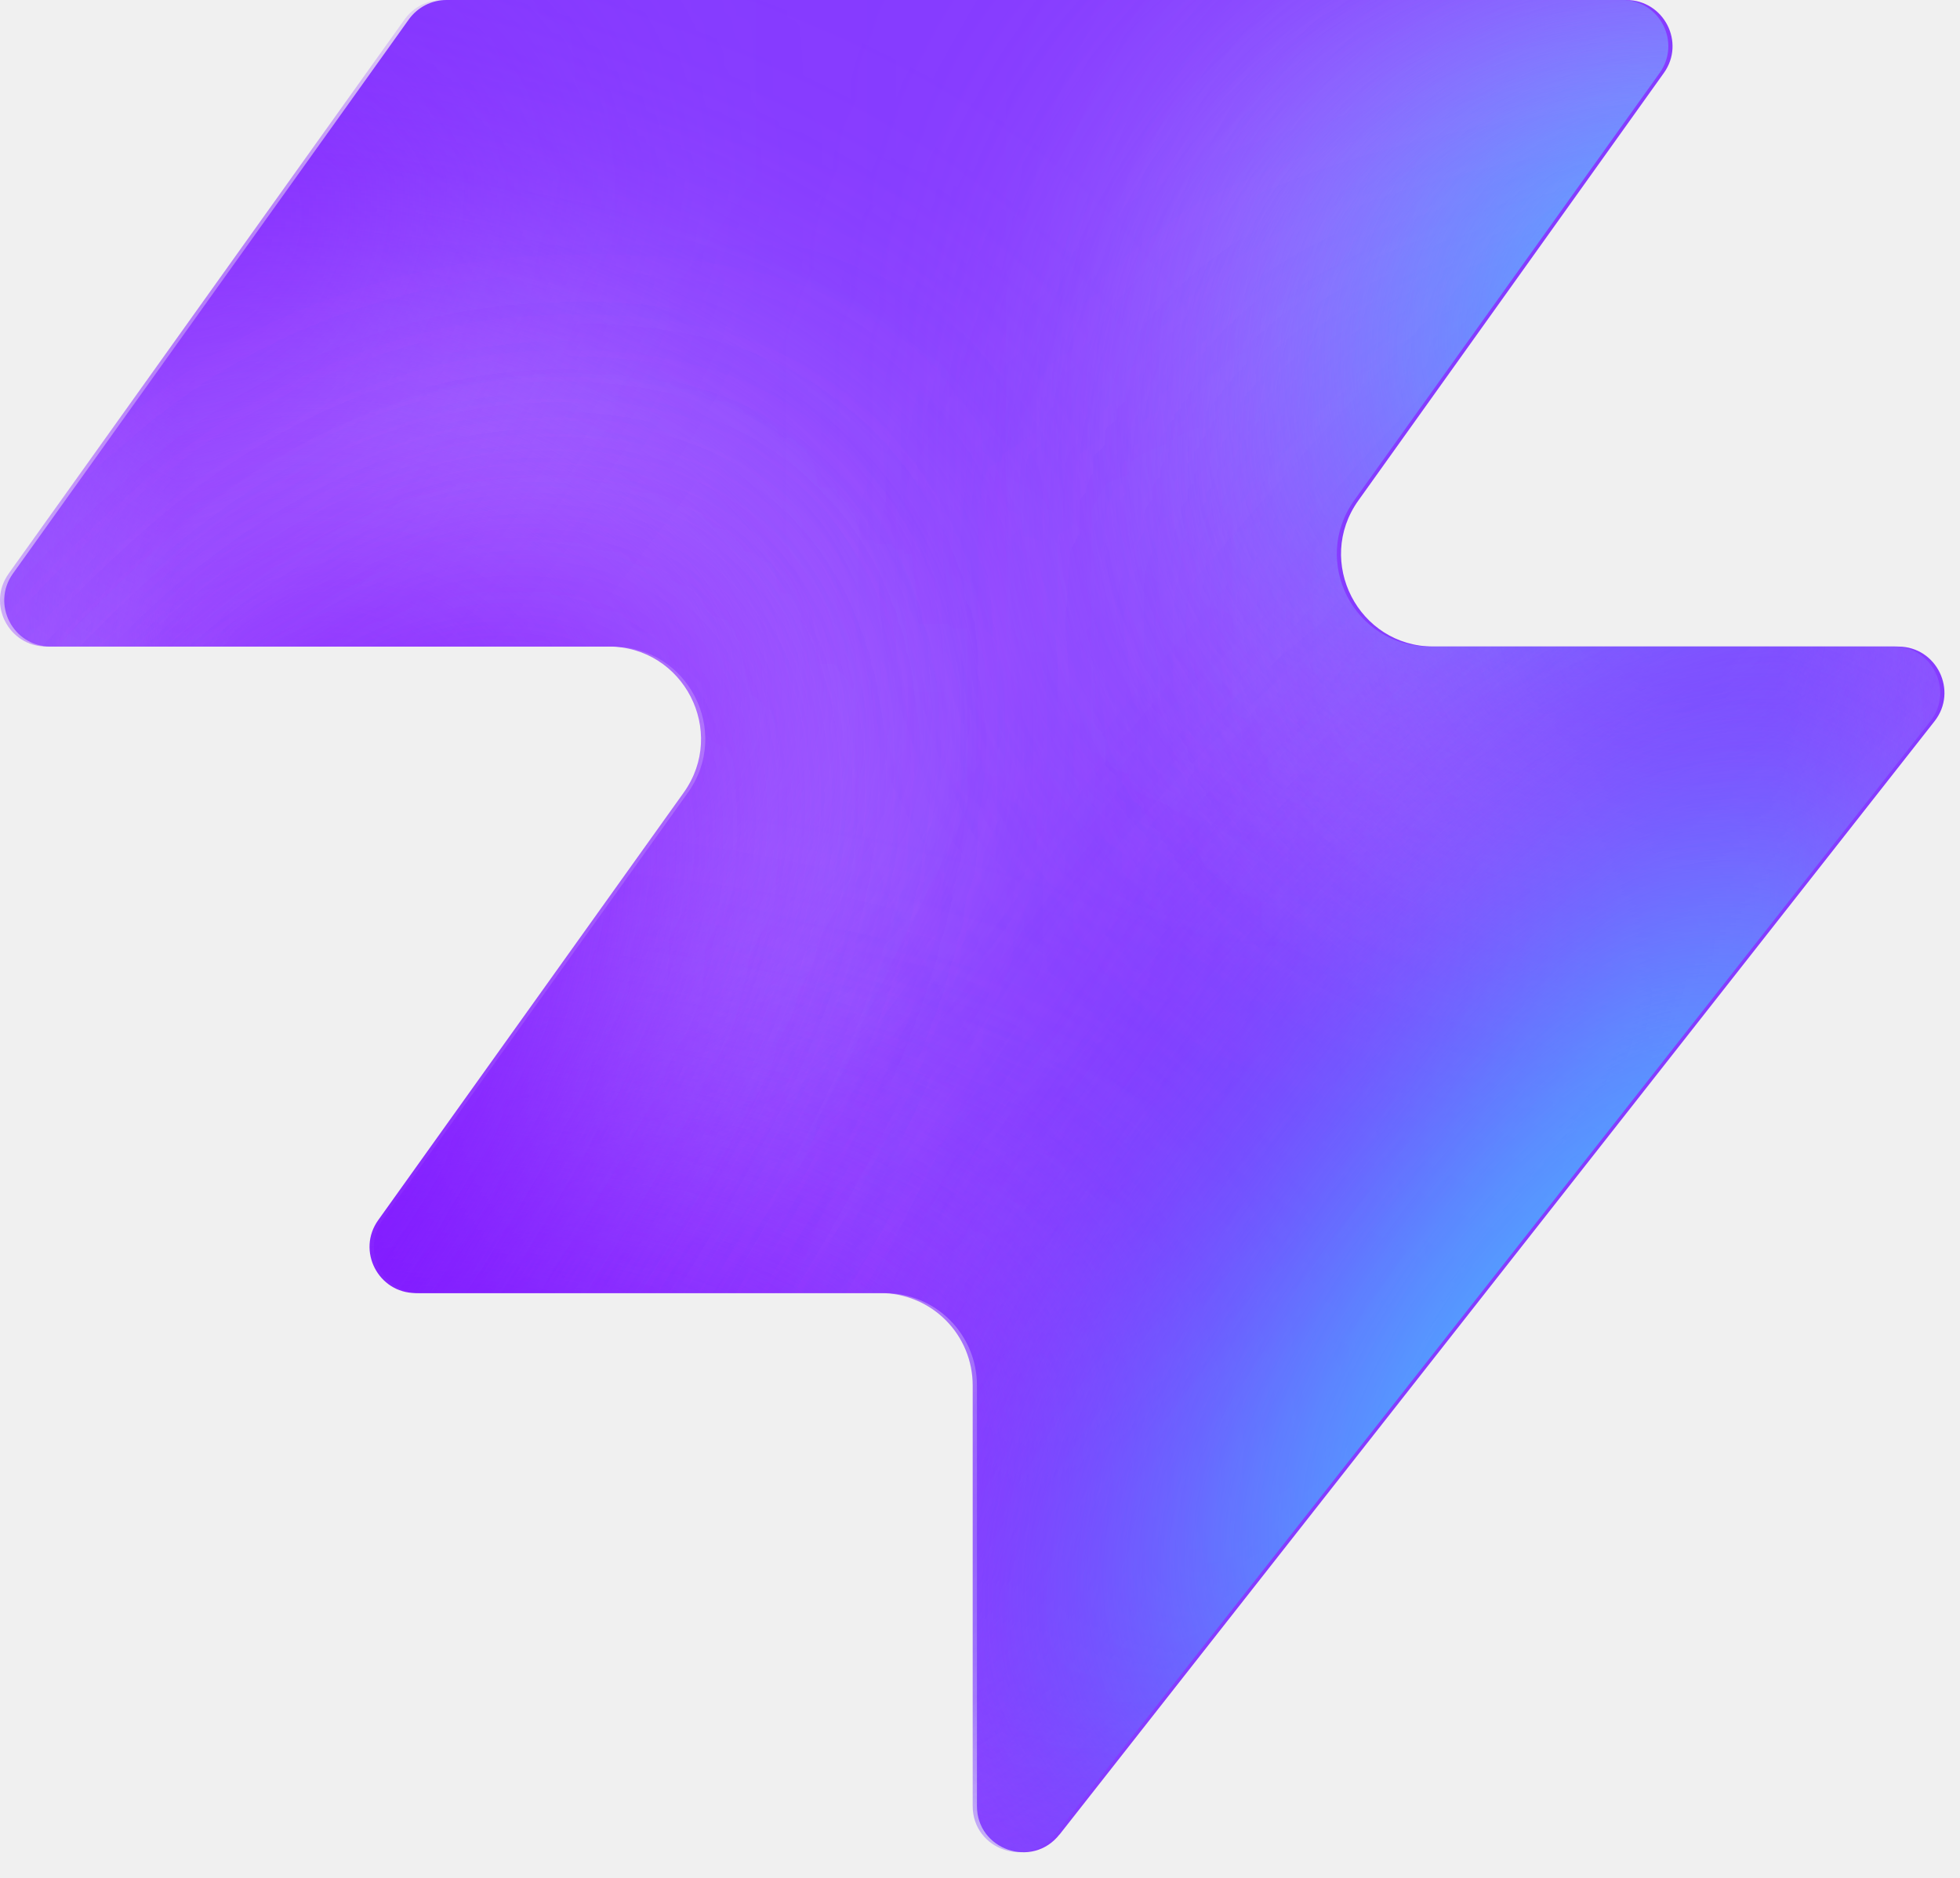
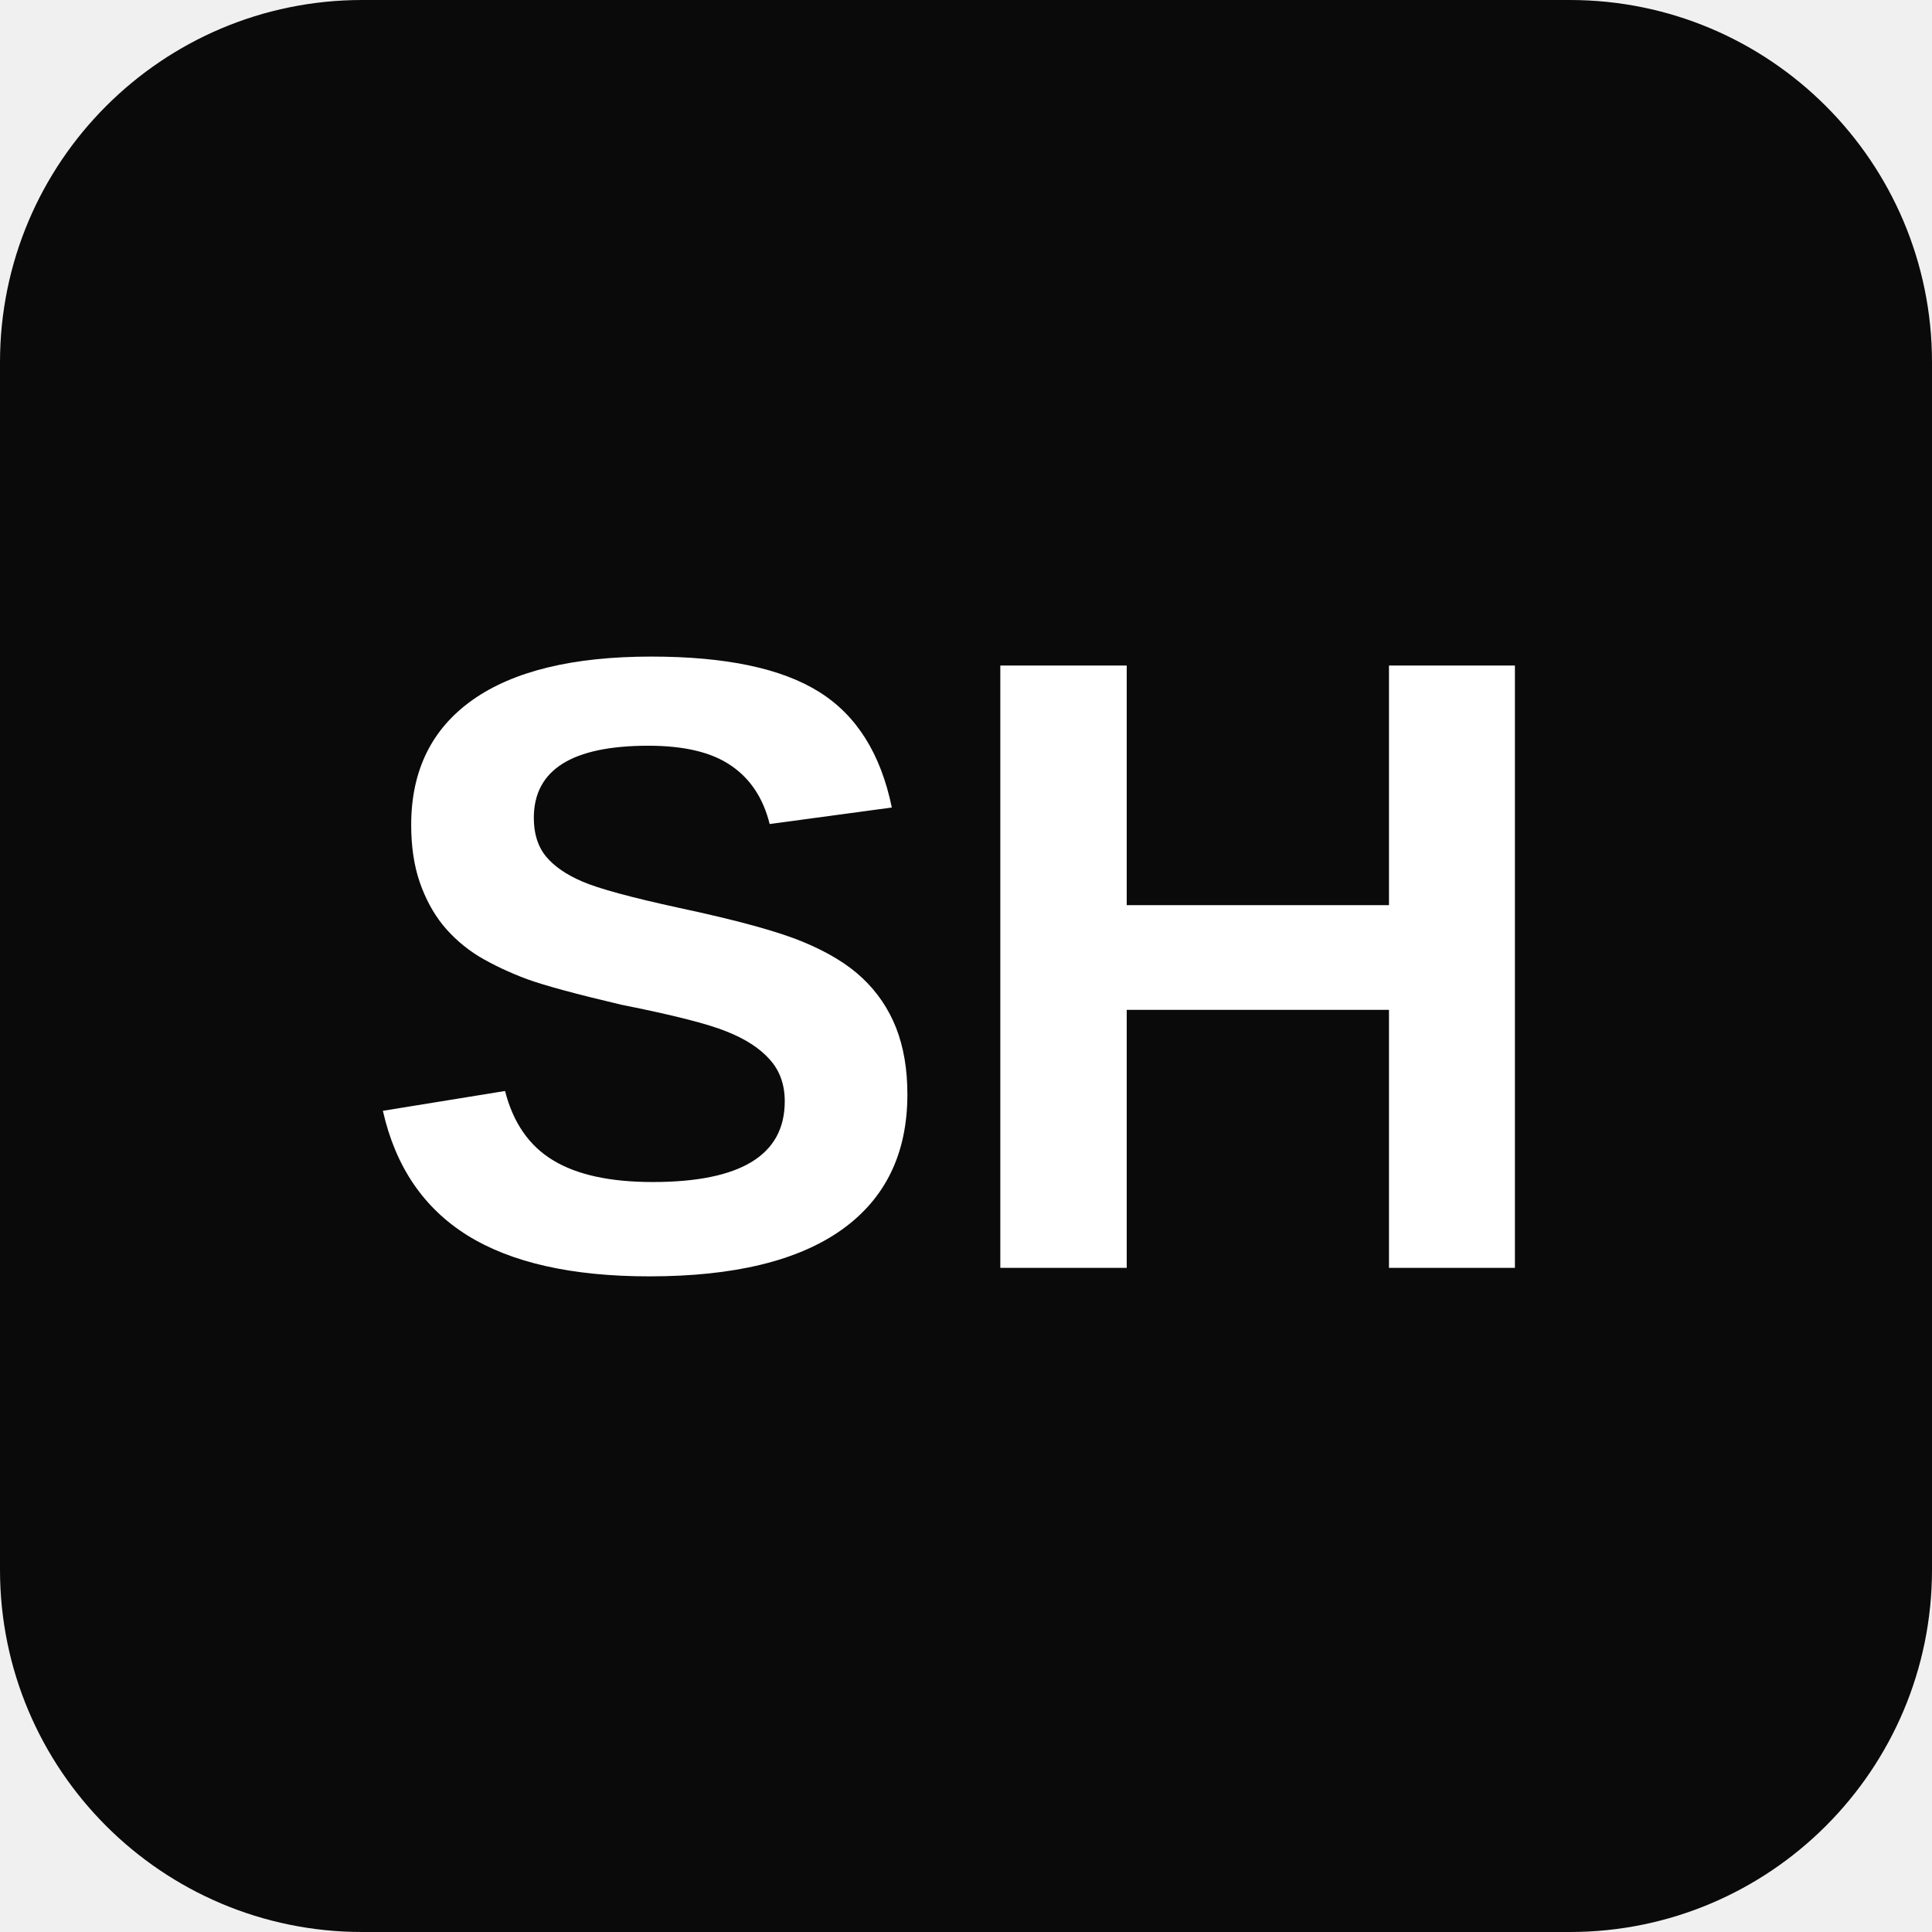
- <svg xmlns="http://www.w3.org/2000/svg" width="48" height="46" fill="none" viewBox="0 0 48 46">
-   <path fill="#863bff" d="M25.946 44.938c-.664.845-2.021.375-2.021-.698V33.937a2.26 2.26 0 0 0-2.262-2.262H10.287c-.92 0-1.456-1.04-.92-1.788l7.48-10.471c1.07-1.497 0-3.578-1.842-3.578H1.237c-.92 0-1.456-1.04-.92-1.788L10.013.474c.214-.297.556-.474.92-.474h28.894c.92 0 1.456 1.04.92 1.788l-7.48 10.471c-1.07 1.498 0 3.579 1.842 3.579h11.377c.943 0 1.473 1.088.89 1.83L25.947 44.94z" style="fill:#863bff;fill:color(display-p3 .525 .23 1);fill-opacity:1" />
-   <mask id="a" width="48" height="46" x="0" y="0" maskUnits="userSpaceOnUse" style="mask-type:alpha">
-     <path fill="#000" d="M25.842 44.938c-.664.844-2.021.375-2.021-.698V33.937a2.26 2.26 0 0 0-2.262-2.262H10.183c-.92 0-1.456-1.04-.92-1.788l7.48-10.471c1.07-1.498 0-3.579-1.842-3.579H1.133c-.92 0-1.456-1.04-.92-1.787L9.91.473c.214-.297.556-.474.92-.474h28.894c.92 0 1.456 1.04.92 1.788l-7.48 10.471c-1.07 1.498 0 3.578 1.842 3.578h11.377c.943 0 1.473 1.088.89 1.832L25.843 44.94z" style="fill:#000;fill-opacity:1" />
-   </mask>
-   <g mask="url(#a)">
-     <g filter="url(#b)">
-       <ellipse cx="5.508" cy="14.704" fill="#ede6ff" rx="5.508" ry="14.704" style="fill:#ede6ff;fill:color(display-p3 .927 .903 1);fill-opacity:1" transform="matrix(.00324 1 1 -.00324 -4.47 31.516)" />
-     </g>
-     <g filter="url(#c)">
-       <ellipse cx="10.399" cy="29.851" fill="#ede6ff" rx="10.399" ry="29.851" style="fill:#ede6ff;fill:color(display-p3 .927 .903 1);fill-opacity:1" transform="matrix(.00324 1 1 -.00324 -39.328 7.883)" />
-     </g>
-     <g filter="url(#d)">
-       <ellipse cx="5.508" cy="30.487" fill="#7e14ff" rx="5.508" ry="30.487" style="fill:#7e14ff;fill:color(display-p3 .492 .077 1);fill-opacity:1" transform="rotate(89.814 -25.913 -14.639)scale(1 -1)" />
-     </g>
-     <g filter="url(#e)">
-       <ellipse cx="5.508" cy="30.599" fill="#7e14ff" rx="5.508" ry="30.599" style="fill:#7e14ff;fill:color(display-p3 .492 .077 1);fill-opacity:1" transform="rotate(89.814 -32.644 -3.334)scale(1 -1)" />
-     </g>
-     <g filter="url(#f)">
-       <ellipse cx="5.508" cy="30.599" fill="#7e14ff" rx="5.508" ry="30.599" style="fill:#7e14ff;fill:color(display-p3 .492 .077 1);fill-opacity:1" transform="matrix(.00324 1 1 -.00324 -34.34 30.47)" />
-     </g>
-     <g filter="url(#g)">
-       <ellipse cx="14.072" cy="22.078" fill="#ede6ff" rx="14.072" ry="22.078" style="fill:#ede6ff;fill:color(display-p3 .927 .903 1);fill-opacity:1" transform="rotate(93.35 24.506 48.493)scale(-1 1)" />
-     </g>
-     <g filter="url(#h)">
-       <ellipse cx="3.47" cy="21.501" fill="#7e14ff" rx="3.47" ry="21.501" style="fill:#7e14ff;fill:color(display-p3 .492 .077 1);fill-opacity:1" transform="rotate(89.009 28.708 47.59)scale(-1 1)" />
-     </g>
-     <g filter="url(#i)">
-       <ellipse cx="3.47" cy="21.501" fill="#7e14ff" rx="3.47" ry="21.501" style="fill:#7e14ff;fill:color(display-p3 .492 .077 1);fill-opacity:1" transform="rotate(89.009 28.708 47.59)scale(-1 1)" />
-     </g>
-     <g filter="url(#j)">
-       <ellipse cx=".387" cy="8.972" fill="#7e14ff" rx="4.407" ry="29.108" style="fill:#7e14ff;fill:color(display-p3 .492 .077 1);fill-opacity:1" transform="rotate(39.51 .387 8.972)" />
-     </g>
-     <g filter="url(#k)">
-       <ellipse cx="47.523" cy="-6.092" fill="#7e14ff" rx="4.407" ry="29.108" style="fill:#7e14ff;fill:color(display-p3 .492 .077 1);fill-opacity:1" transform="rotate(37.892 47.523 -6.092)" />
-     </g>
-     <g filter="url(#l)">
-       <ellipse cx="41.412" cy="6.333" fill="#47bfff" rx="5.971" ry="9.665" style="fill:#47bfff;fill:color(display-p3 .28 .748 1);fill-opacity:1" transform="rotate(37.892 41.412 6.333)" />
-     </g>
-     <g filter="url(#m)">
-       <ellipse cx="-1.879" cy="38.332" fill="#7e14ff" rx="4.407" ry="29.108" style="fill:#7e14ff;fill:color(display-p3 .492 .077 1);fill-opacity:1" transform="rotate(37.892 -1.88 38.332)" />
-     </g>
-     <g filter="url(#n)">
-       <ellipse cx="-1.879" cy="38.332" fill="#7e14ff" rx="4.407" ry="29.108" style="fill:#7e14ff;fill:color(display-p3 .492 .077 1);fill-opacity:1" transform="rotate(37.892 -1.88 38.332)" />
-     </g>
-     <g filter="url(#o)">
-       <ellipse cx="35.651" cy="29.907" fill="#7e14ff" rx="4.407" ry="29.108" style="fill:#7e14ff;fill:color(display-p3 .492 .077 1);fill-opacity:1" transform="rotate(37.892 35.651 29.907)" />
-     </g>
-     <g filter="url(#p)">
-       <ellipse cx="38.418" cy="32.4" fill="#47bfff" rx="5.971" ry="15.297" style="fill:#47bfff;fill:color(display-p3 .28 .748 1);fill-opacity:1" transform="rotate(37.892 38.418 32.4)" />
-     </g>
-   </g>
-   <defs>
-     <filter id="b" width="60.045" height="41.654" x="-19.77" y="16.149" color-interpolation-filters="sRGB" filterUnits="userSpaceOnUse">
-       <feFlood flood-opacity="0" result="BackgroundImageFix" />
-       <feBlend in="SourceGraphic" in2="BackgroundImageFix" result="shape" />
-       <feGaussianBlur result="effect1_foregroundBlur_2002_17158" stdDeviation="7.659" />
-     </filter>
-     <filter id="c" width="90.34" height="51.437" x="-54.613" y="-7.533" color-interpolation-filters="sRGB" filterUnits="userSpaceOnUse">
-       <feFlood flood-opacity="0" result="BackgroundImageFix" />
-       <feBlend in="SourceGraphic" in2="BackgroundImageFix" result="shape" />
-       <feGaussianBlur result="effect1_foregroundBlur_2002_17158" stdDeviation="7.659" />
-     </filter>
-     <filter id="d" width="79.355" height="29.4" x="-49.64" y="2.03" color-interpolation-filters="sRGB" filterUnits="userSpaceOnUse">
-       <feFlood flood-opacity="0" result="BackgroundImageFix" />
-       <feBlend in="SourceGraphic" in2="BackgroundImageFix" result="shape" />
-       <feGaussianBlur result="effect1_foregroundBlur_2002_17158" stdDeviation="4.596" />
-     </filter>
-     <filter id="e" width="79.579" height="29.4" x="-45.045" y="20.029" color-interpolation-filters="sRGB" filterUnits="userSpaceOnUse">
-       <feFlood flood-opacity="0" result="BackgroundImageFix" />
-       <feBlend in="SourceGraphic" in2="BackgroundImageFix" result="shape" />
-       <feGaussianBlur result="effect1_foregroundBlur_2002_17158" stdDeviation="4.596" />
-     </filter>
-     <filter id="f" width="79.579" height="29.4" x="-43.513" y="21.178" color-interpolation-filters="sRGB" filterUnits="userSpaceOnUse">
-       <feFlood flood-opacity="0" result="BackgroundImageFix" />
-       <feBlend in="SourceGraphic" in2="BackgroundImageFix" result="shape" />
-       <feGaussianBlur result="effect1_foregroundBlur_2002_17158" stdDeviation="4.596" />
-     </filter>
-     <filter id="g" width="74.749" height="58.852" x="15.756" y="-17.901" color-interpolation-filters="sRGB" filterUnits="userSpaceOnUse">
-       <feFlood flood-opacity="0" result="BackgroundImageFix" />
-       <feBlend in="SourceGraphic" in2="BackgroundImageFix" result="shape" />
-       <feGaussianBlur result="effect1_foregroundBlur_2002_17158" stdDeviation="7.659" />
-     </filter>
-     <filter id="h" width="61.377" height="25.362" x="23.548" y="2.284" color-interpolation-filters="sRGB" filterUnits="userSpaceOnUse">
-       <feFlood flood-opacity="0" result="BackgroundImageFix" />
-       <feBlend in="SourceGraphic" in2="BackgroundImageFix" result="shape" />
-       <feGaussianBlur result="effect1_foregroundBlur_2002_17158" stdDeviation="4.596" />
-     </filter>
-     <filter id="i" width="61.377" height="25.362" x="23.548" y="2.284" color-interpolation-filters="sRGB" filterUnits="userSpaceOnUse">
-       <feFlood flood-opacity="0" result="BackgroundImageFix" />
-       <feBlend in="SourceGraphic" in2="BackgroundImageFix" result="shape" />
-       <feGaussianBlur result="effect1_foregroundBlur_2002_17158" stdDeviation="4.596" />
-     </filter>
-     <filter id="j" width="56.045" height="63.649" x="-27.636" y="-22.853" color-interpolation-filters="sRGB" filterUnits="userSpaceOnUse">
-       <feFlood flood-opacity="0" result="BackgroundImageFix" />
-       <feBlend in="SourceGraphic" in2="BackgroundImageFix" result="shape" />
-       <feGaussianBlur result="effect1_foregroundBlur_2002_17158" stdDeviation="4.596" />
-     </filter>
-     <filter id="k" width="54.814" height="64.646" x="20.116" y="-38.415" color-interpolation-filters="sRGB" filterUnits="userSpaceOnUse">
-       <feFlood flood-opacity="0" result="BackgroundImageFix" />
-       <feBlend in="SourceGraphic" in2="BackgroundImageFix" result="shape" />
-       <feGaussianBlur result="effect1_foregroundBlur_2002_17158" stdDeviation="4.596" />
-     </filter>
-     <filter id="l" width="33.541" height="35.313" x="24.641" y="-11.323" color-interpolation-filters="sRGB" filterUnits="userSpaceOnUse">
-       <feFlood flood-opacity="0" result="BackgroundImageFix" />
-       <feBlend in="SourceGraphic" in2="BackgroundImageFix" result="shape" />
-       <feGaussianBlur result="effect1_foregroundBlur_2002_17158" stdDeviation="4.596" />
-     </filter>
-     <filter id="m" width="54.814" height="64.646" x="-29.286" y="6.009" color-interpolation-filters="sRGB" filterUnits="userSpaceOnUse">
-       <feFlood flood-opacity="0" result="BackgroundImageFix" />
-       <feBlend in="SourceGraphic" in2="BackgroundImageFix" result="shape" />
-       <feGaussianBlur result="effect1_foregroundBlur_2002_17158" stdDeviation="4.596" />
-     </filter>
-     <filter id="n" width="54.814" height="64.646" x="-29.286" y="6.009" color-interpolation-filters="sRGB" filterUnits="userSpaceOnUse">
-       <feFlood flood-opacity="0" result="BackgroundImageFix" />
-       <feBlend in="SourceGraphic" in2="BackgroundImageFix" result="shape" />
-       <feGaussianBlur result="effect1_foregroundBlur_2002_17158" stdDeviation="4.596" />
-     </filter>
-     <filter id="o" width="54.814" height="64.646" x="8.244" y="-2.416" color-interpolation-filters="sRGB" filterUnits="userSpaceOnUse">
-       <feFlood flood-opacity="0" result="BackgroundImageFix" />
-       <feBlend in="SourceGraphic" in2="BackgroundImageFix" result="shape" />
-       <feGaussianBlur result="effect1_foregroundBlur_2002_17158" stdDeviation="4.596" />
-     </filter>
-     <filter id="p" width="39.409" height="43.623" x="18.713" y="10.588" color-interpolation-filters="sRGB" filterUnits="userSpaceOnUse">
-       <feFlood flood-opacity="0" result="BackgroundImageFix" />
-       <feBlend in="SourceGraphic" in2="BackgroundImageFix" result="shape" />
-       <feGaussianBlur result="effect1_foregroundBlur_2002_17158" stdDeviation="4.596" />
-     </filter>
-   </defs>
+ <svg xmlns="http://www.w3.org/2000/svg" viewBox="0 0 64 64">
+   <rect width="64" height="64" rx="12" fill="#0A0A0A" />
+   <text x="32" y="42" text-anchor="middle" font-family="Arial, sans-serif" font-size="29" font-weight="700" fill="#FFFFFF">SH</text>
</svg>
